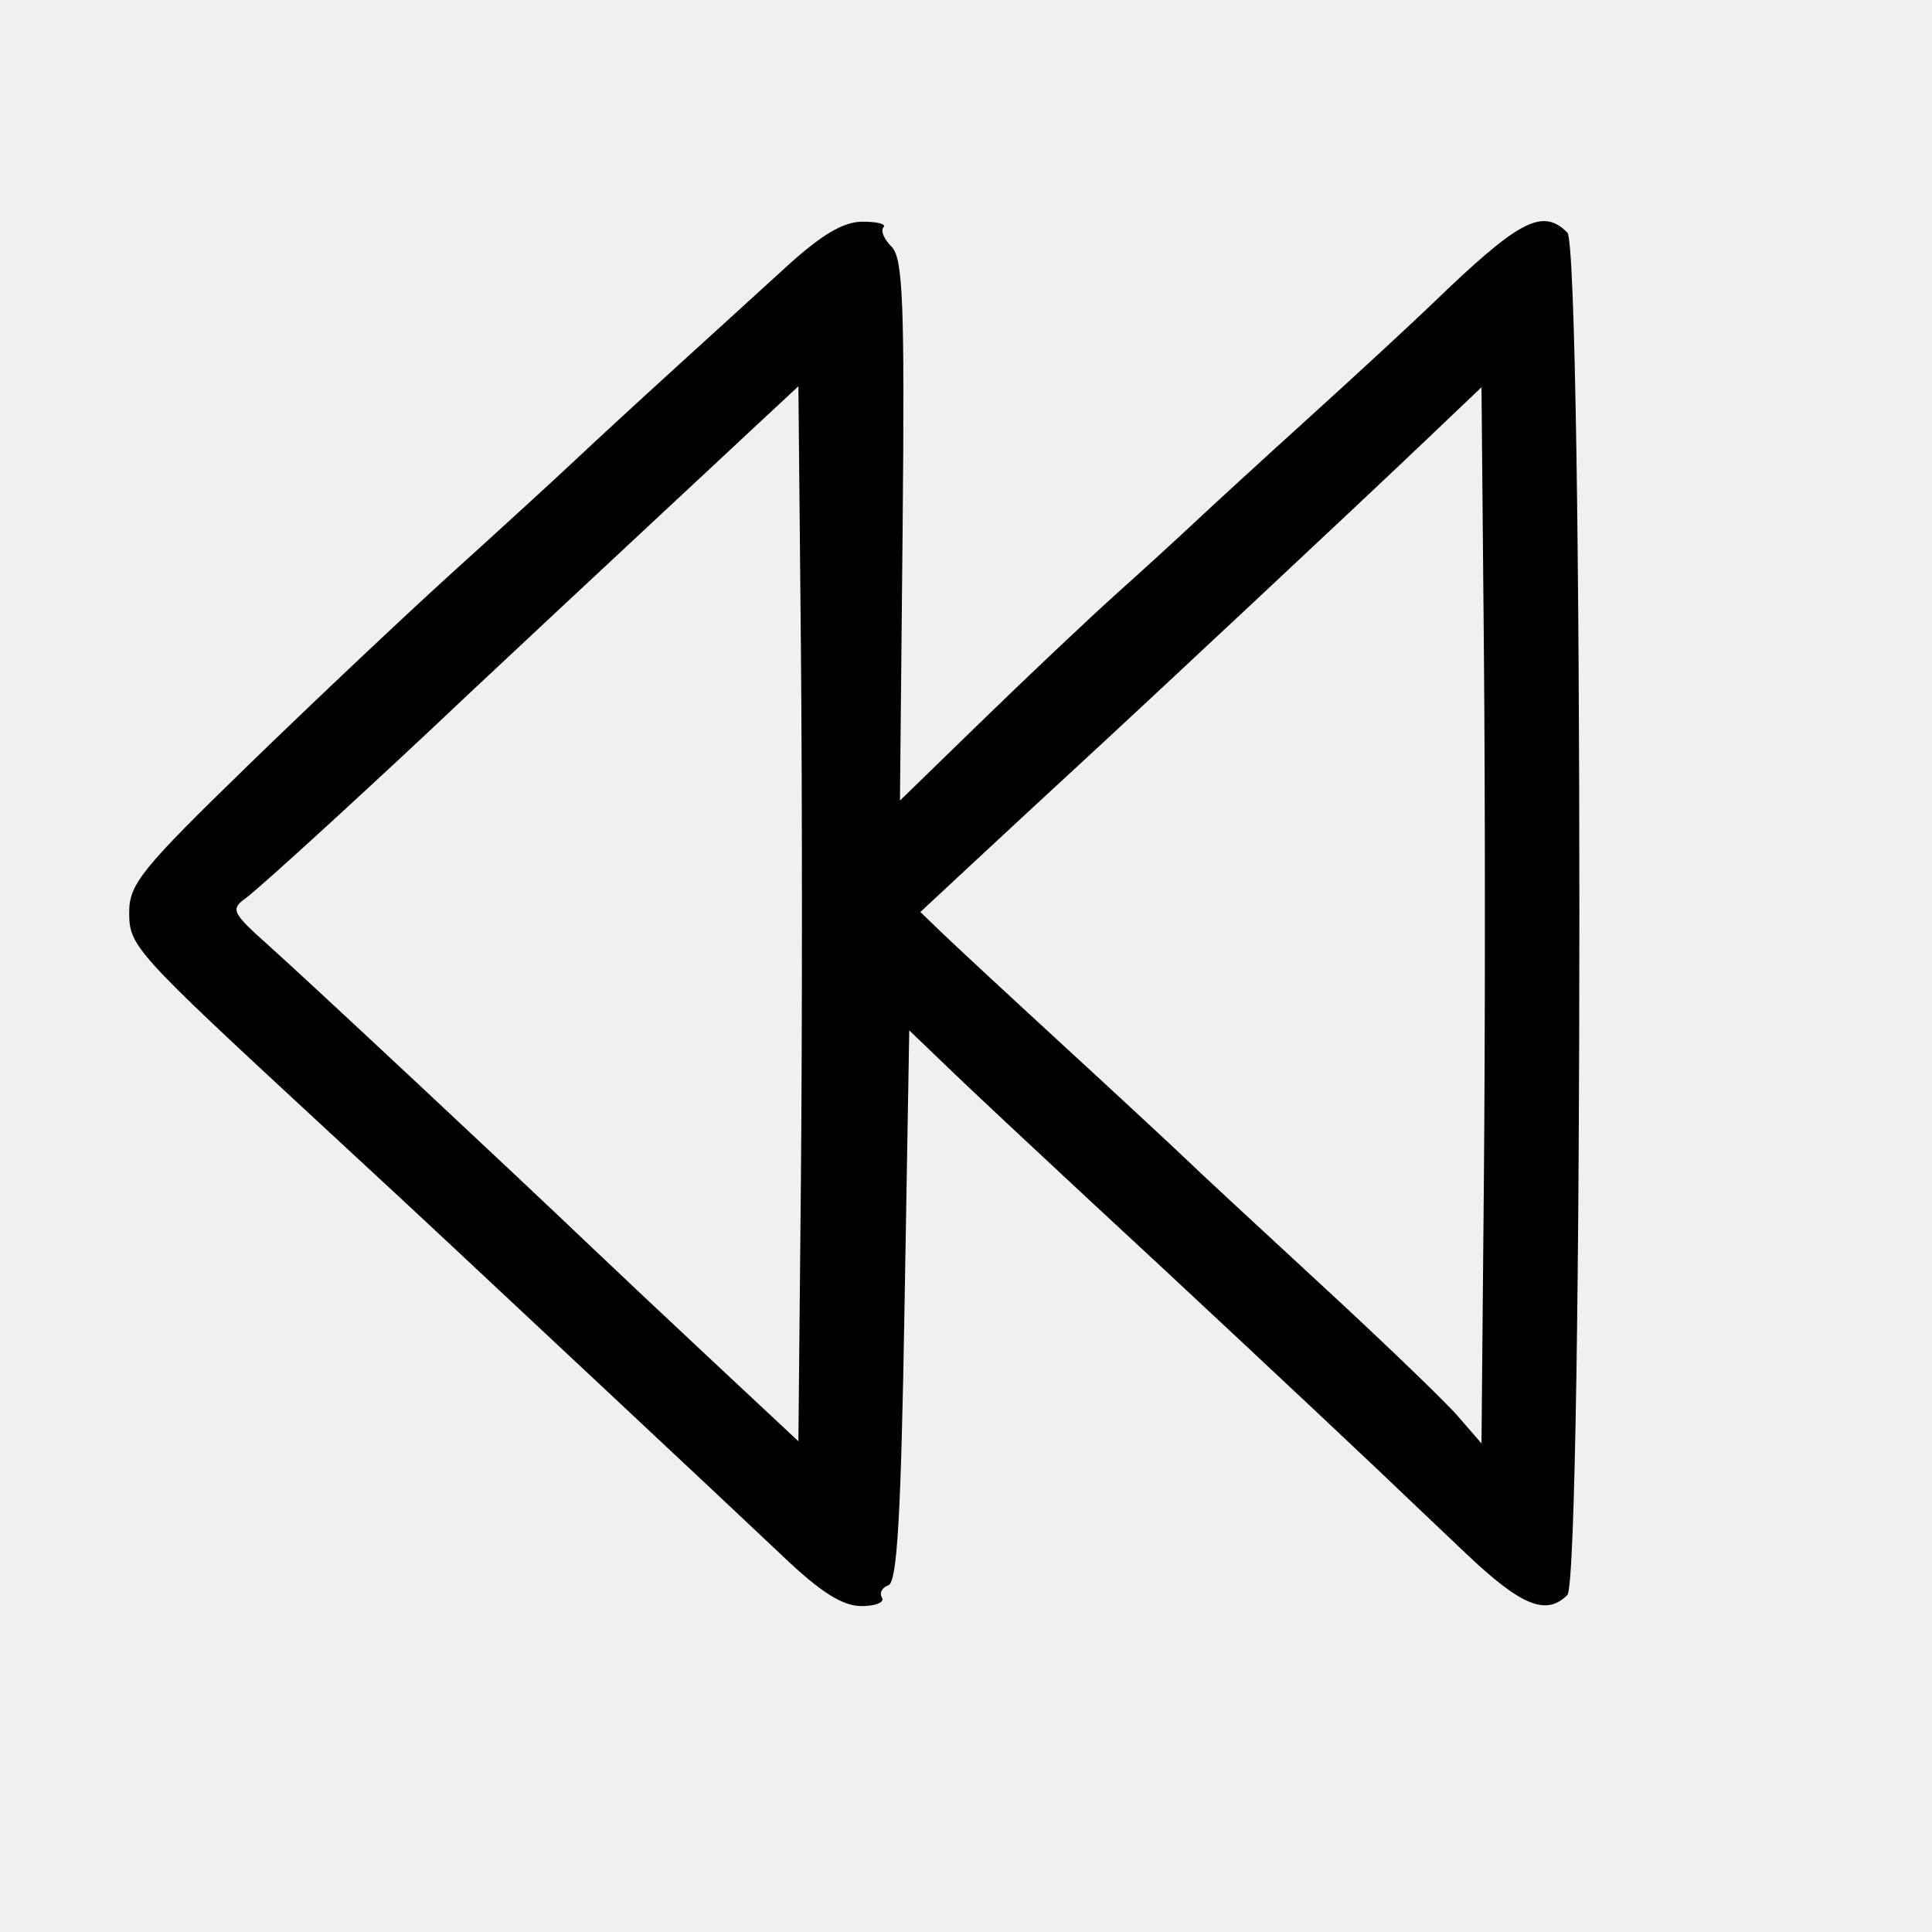
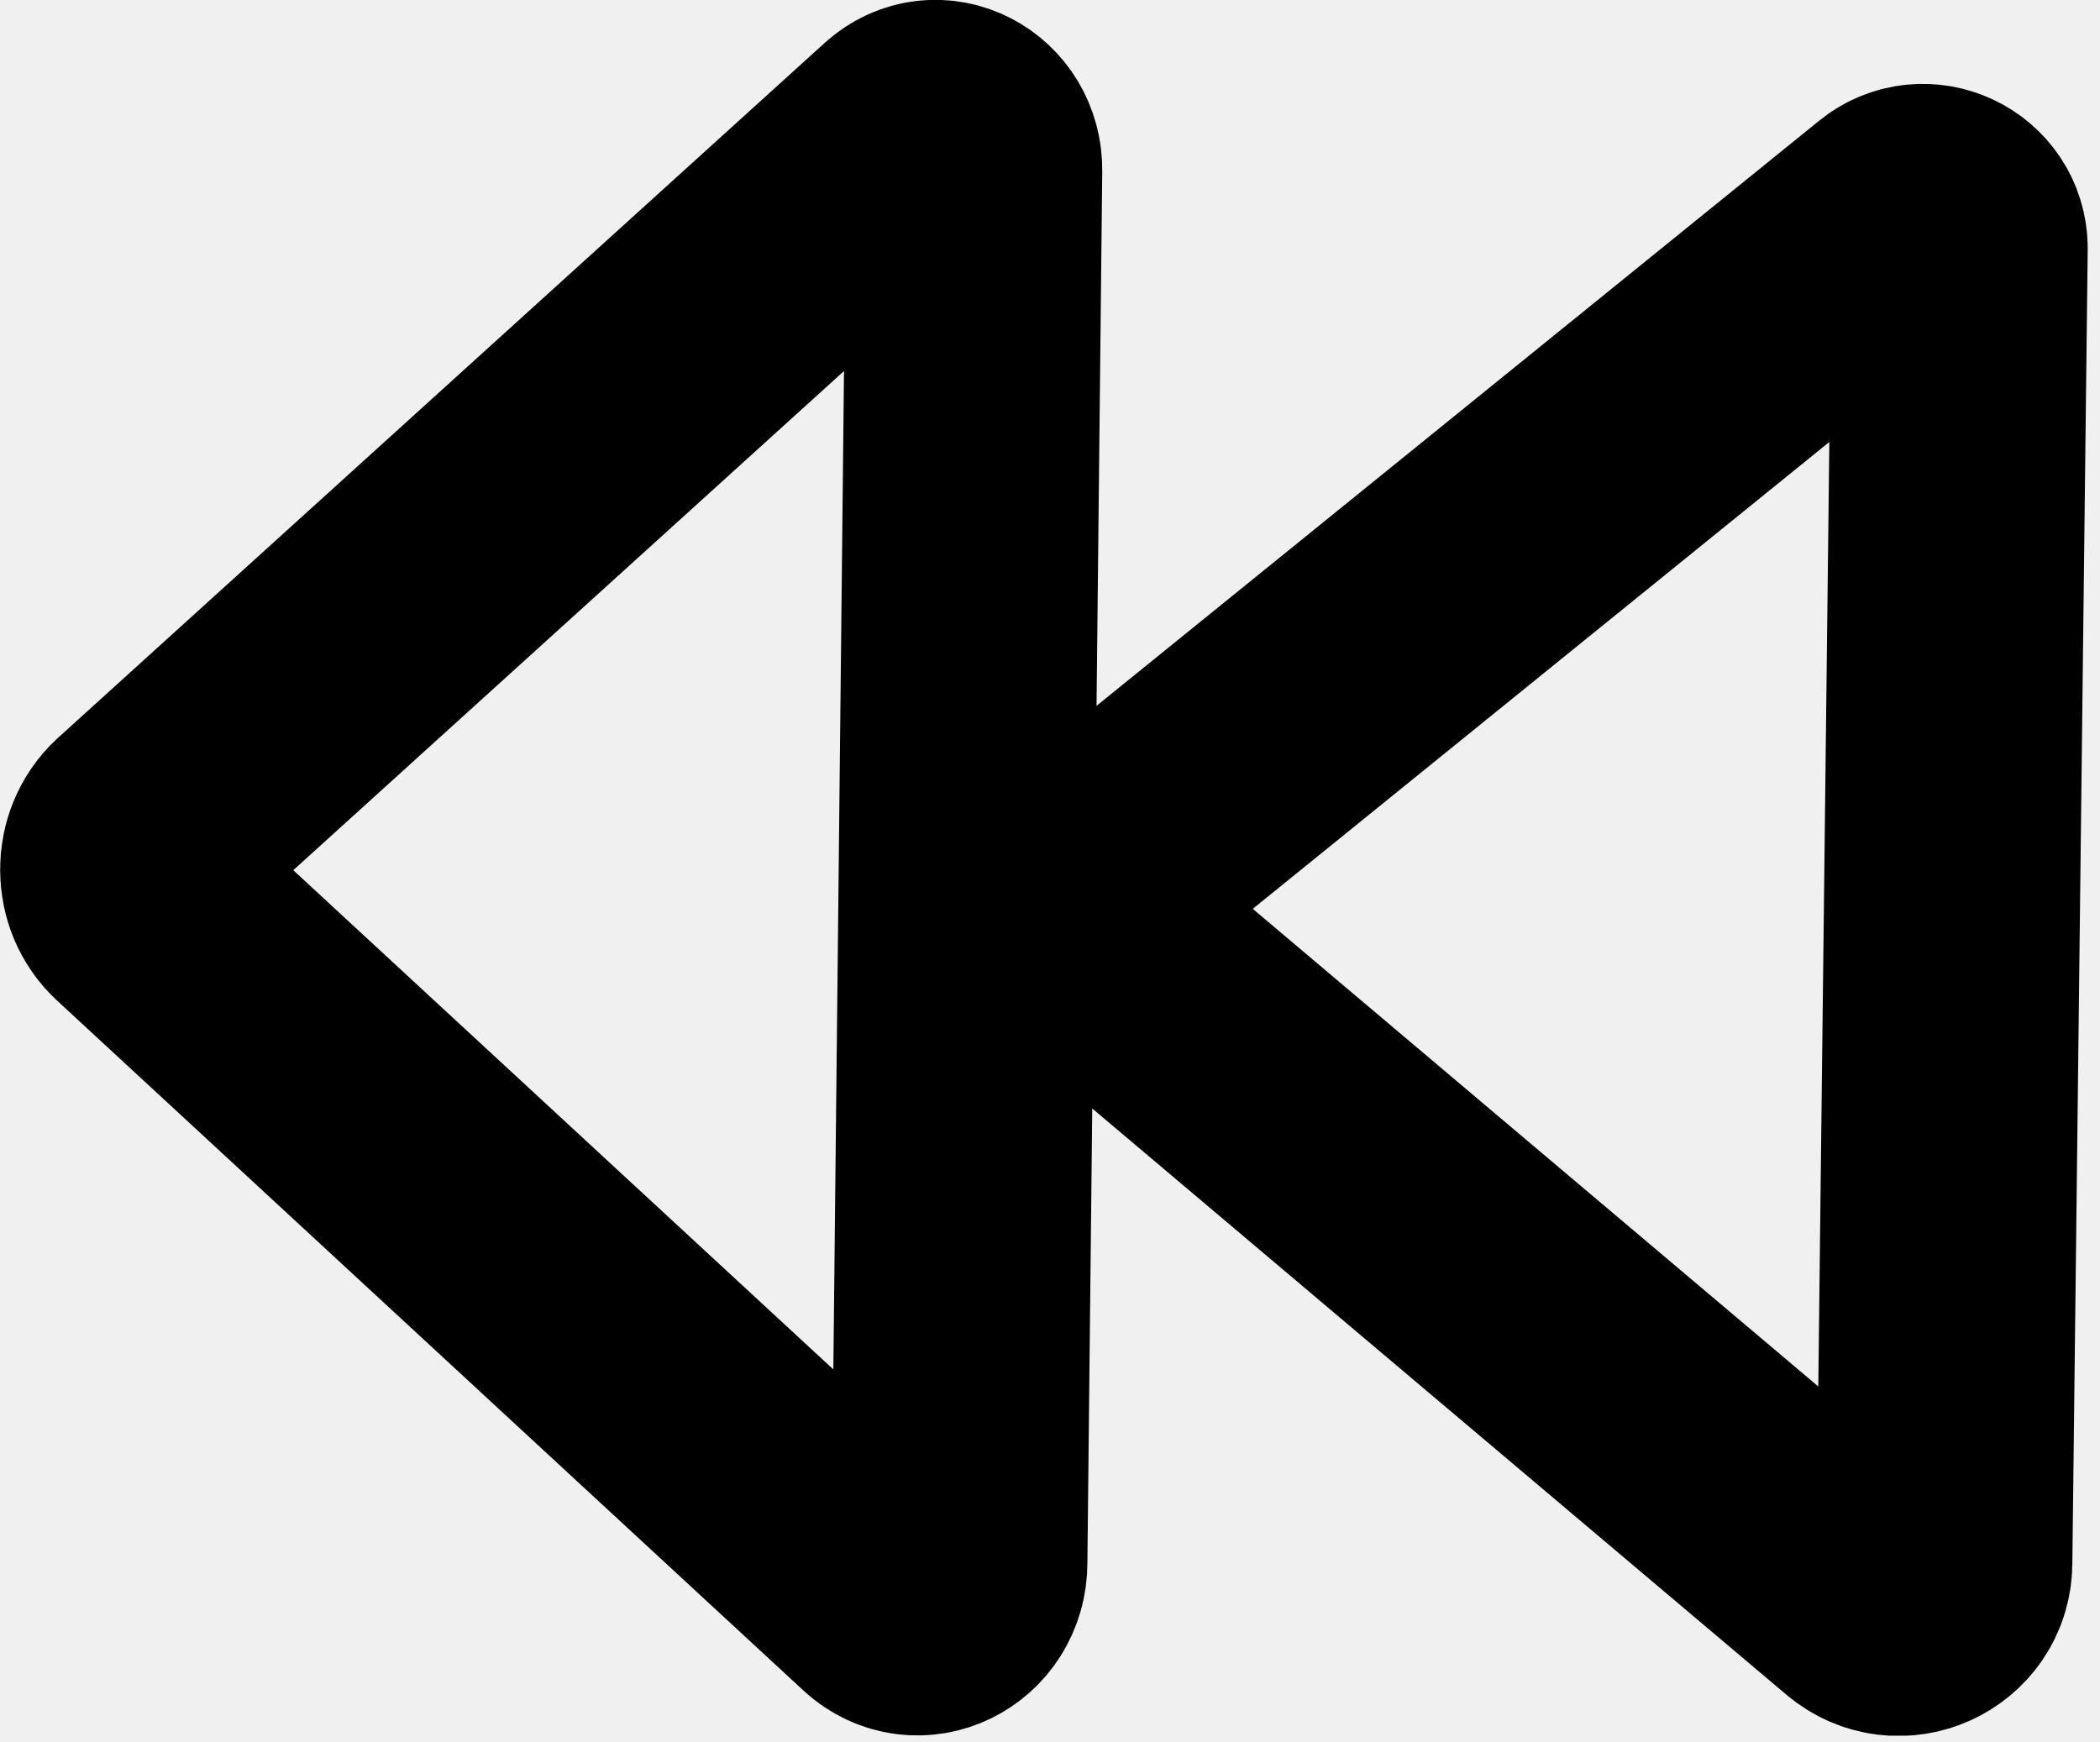
- <svg xmlns="http://www.w3.org/2000/svg" width="16" height="16" viewBox="0 0 16 16" fill="none">
-   <path fill-rule="evenodd" clip-rule="evenodd" d="M6.495 12.899C6.263 12.679 5.594 12.051 5.01 11.505C4.425 10.958 3.837 10.408 3.703 10.282C3.568 10.155 3.105 9.725 2.673 9.326C1.103 7.873 1.07 7.837 1.07 7.554C1.07 7.322 1.174 7.194 2.051 6.342C2.59 5.818 3.354 5.097 3.749 4.739C4.144 4.382 4.595 3.969 4.751 3.822C4.907 3.675 5.269 3.341 5.556 3.08C5.843 2.82 6.266 2.433 6.498 2.222C6.8 1.945 6.981 1.837 7.141 1.836C7.264 1.835 7.343 1.856 7.317 1.882C7.291 1.908 7.32 1.98 7.383 2.042C7.478 2.138 7.493 2.499 7.475 4.393L7.453 6.63L8.141 5.961C8.52 5.593 9.015 5.125 9.243 4.92C9.471 4.716 9.767 4.445 9.901 4.319C10.035 4.193 10.467 3.797 10.861 3.44C11.255 3.083 11.701 2.67 11.854 2.523C12.58 1.821 12.773 1.719 12.98 1.926C13.113 2.059 13.113 13.077 12.98 13.209C12.805 13.385 12.596 13.299 12.136 12.861C11.882 12.62 11.546 12.302 11.392 12.154C10.854 11.645 9.802 10.66 9.021 9.938C8.59 9.538 8.078 9.059 7.883 8.872L7.53 8.533L7.491 10.815C7.462 12.552 7.43 13.105 7.357 13.129C7.304 13.147 7.281 13.193 7.304 13.231C7.328 13.27 7.251 13.301 7.133 13.301C6.979 13.3 6.798 13.187 6.495 12.899ZM6.633 5.383L6.612 3.199L6.298 3.491C5.036 4.667 4.057 5.581 3.891 5.738C3.2 6.394 2.157 7.35 2.038 7.436C1.906 7.531 1.919 7.557 2.229 7.834C2.544 8.115 4.29 9.747 4.89 10.32C5.044 10.467 5.494 10.891 5.891 11.262L6.612 11.936L6.633 9.752C6.644 8.551 6.644 6.585 6.633 5.383ZM12.289 5.387L12.269 3.207L11.806 3.648C11.269 4.16 9.476 5.837 8.911 6.357C8.698 6.553 8.321 6.902 8.073 7.133L7.622 7.553L7.808 7.732C7.911 7.831 8.369 8.256 8.826 8.676C9.284 9.097 9.729 9.51 9.817 9.595C9.904 9.68 10.404 10.144 10.928 10.627C11.452 11.11 11.968 11.606 12.075 11.73L12.269 11.954L12.289 9.761C12.3 8.555 12.3 6.587 12.289 5.387Z" fill="black" />
+ <svg xmlns="http://www.w3.org/2000/svg" width="41" height="34" viewBox="0 0 41 34" fill="none">
+   <g clip-path="url(#clip0_739_341)">
+     <path d="M19.02 3.33L18.73 30.51C18.73 31.26 17.91 31.66 17.38 31.17L2.81 17.7C2.4 17.32 2.4 16.64 2.81 16.26L17.78 2.69C18.28 2.24 19.03 2.63 19.02 3.33Z" stroke="black" stroke-width="5" stroke-miterlimit="10" />
+     <path d="M20.53 17.7L36.49 31.18C37.07 31.67 37.95 31.27 37.96 30.52L38.26 4.85C38.26 4.25 37.56 3.92 37.09 4.3L20.53 17.71V17.7Z" stroke="black" stroke-width="5" stroke-miterlimit="10" />
+   </g>
+   <defs>
+     <clipPath id="clip0_739_341">
+       <rect width="40.76" height="33.89" fill="white" />
+     </clipPath>
+   </defs>
</svg>
